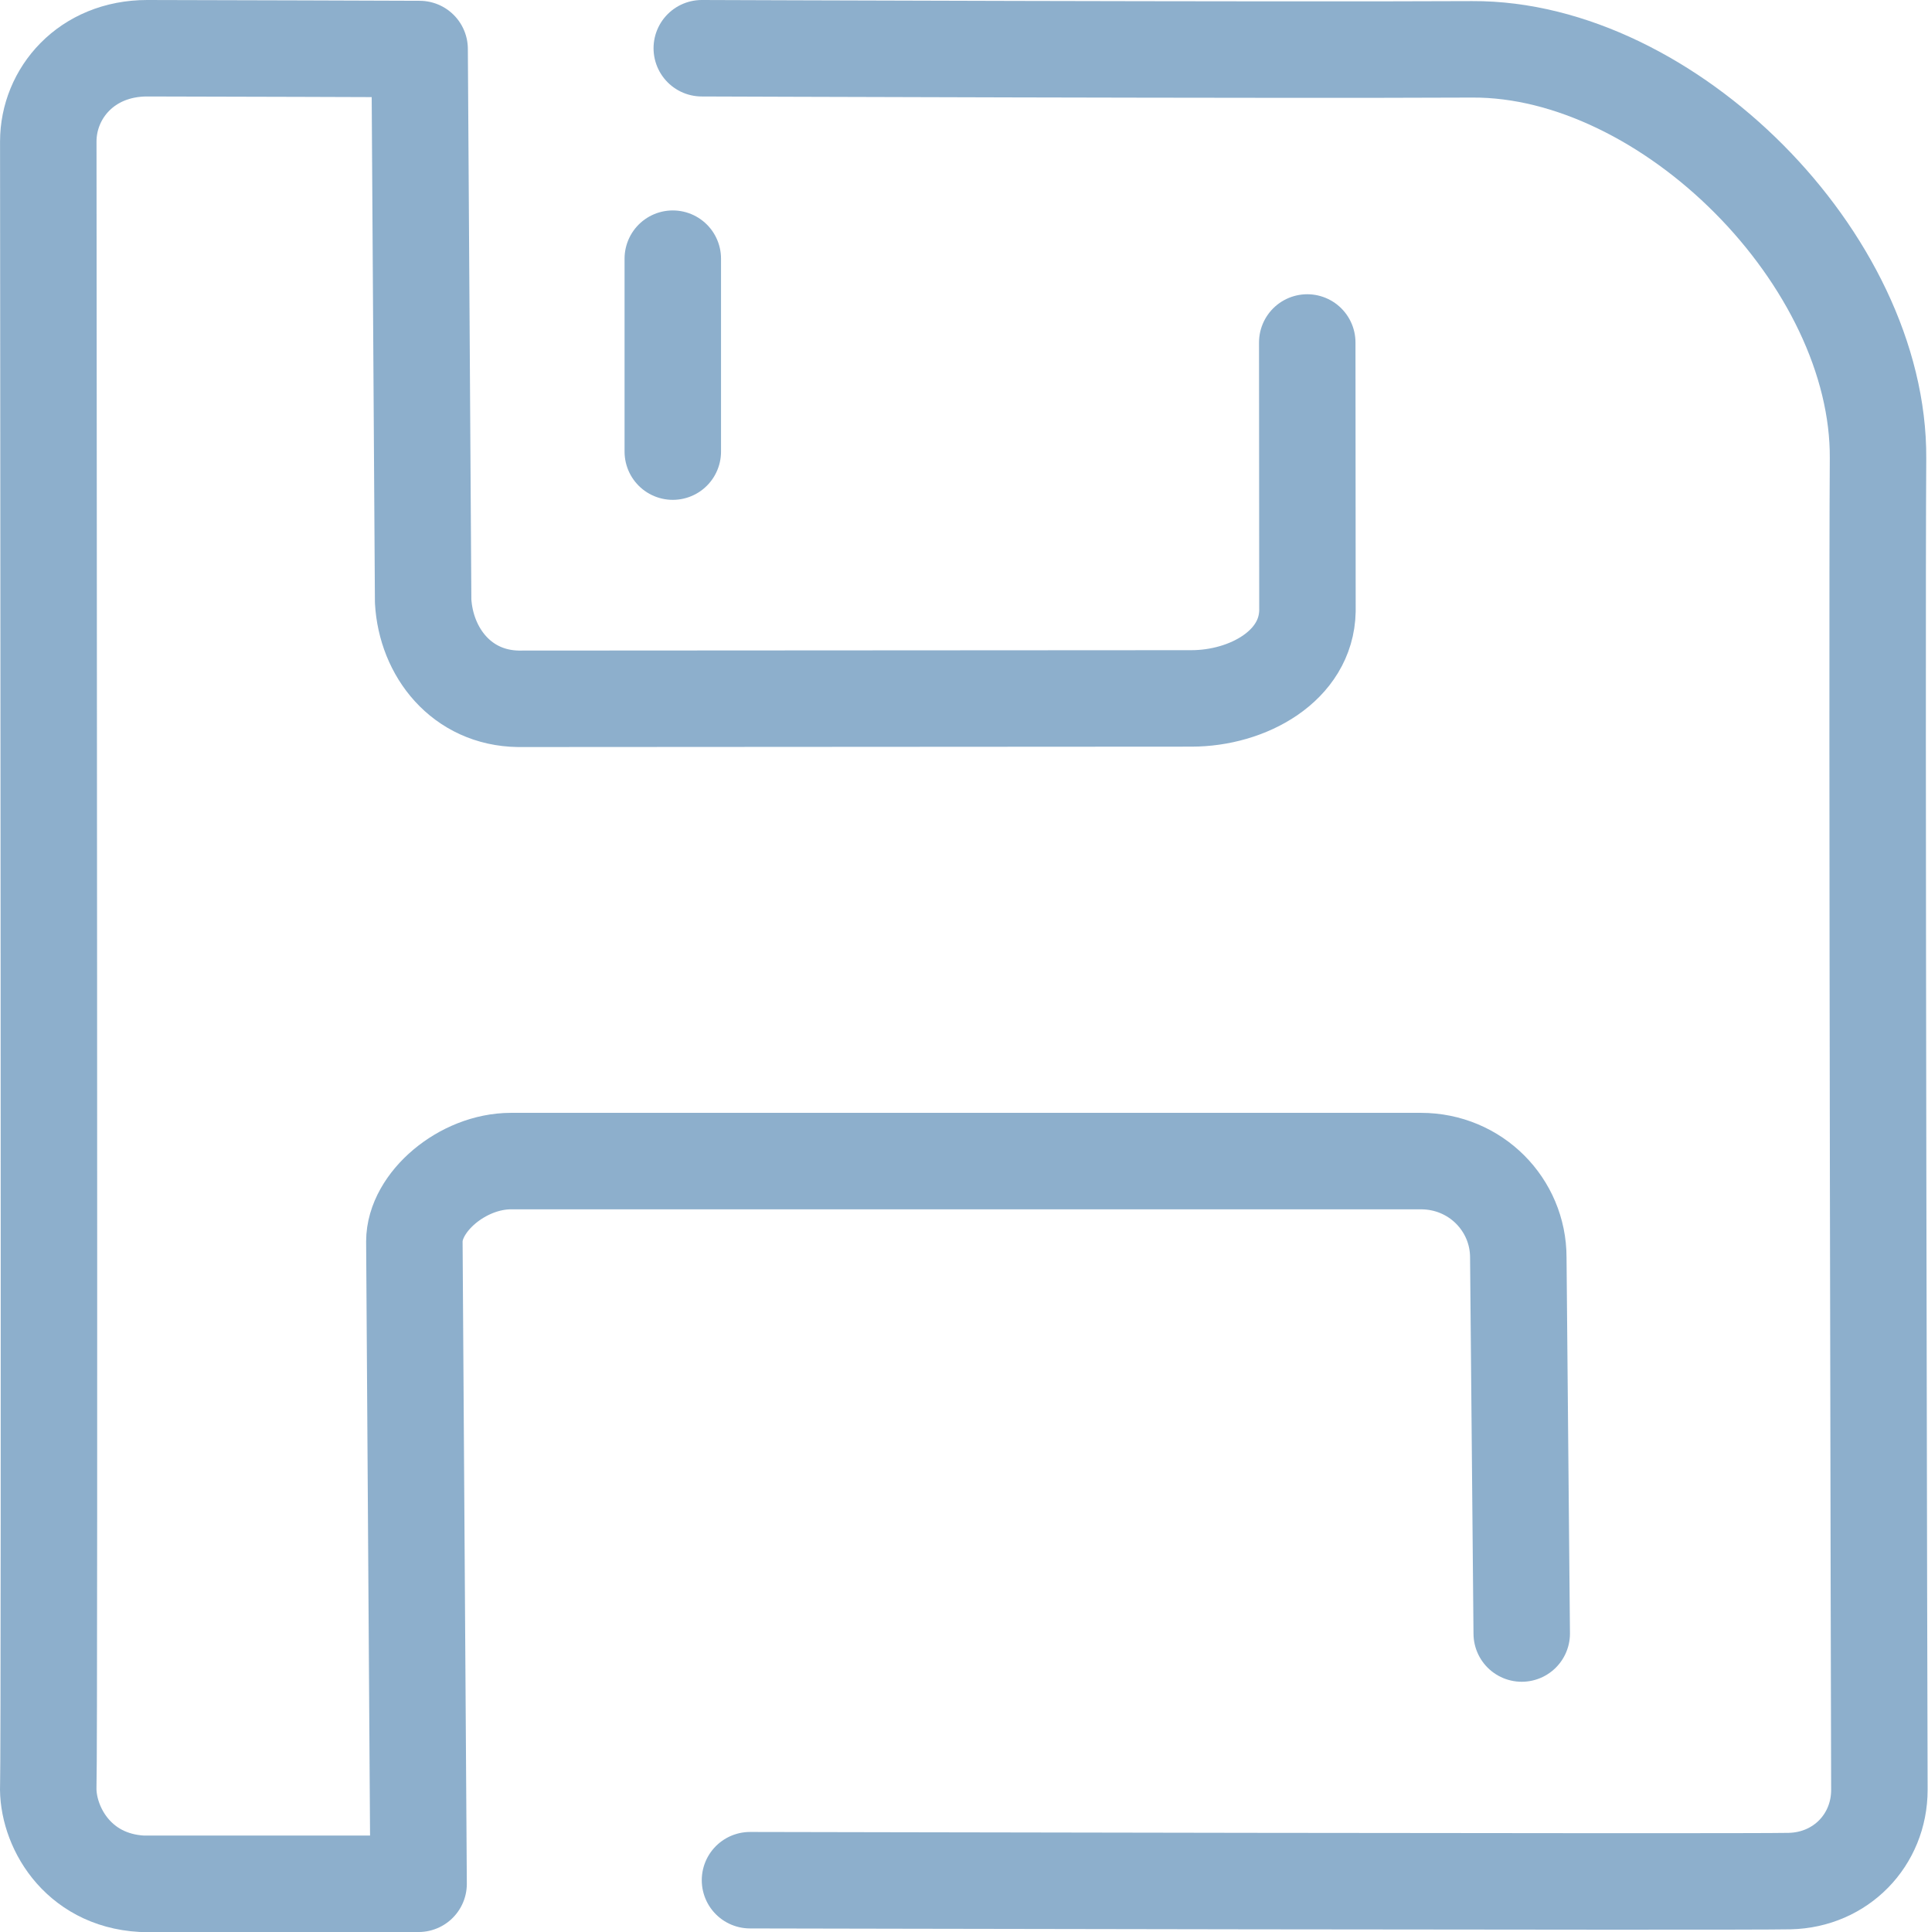
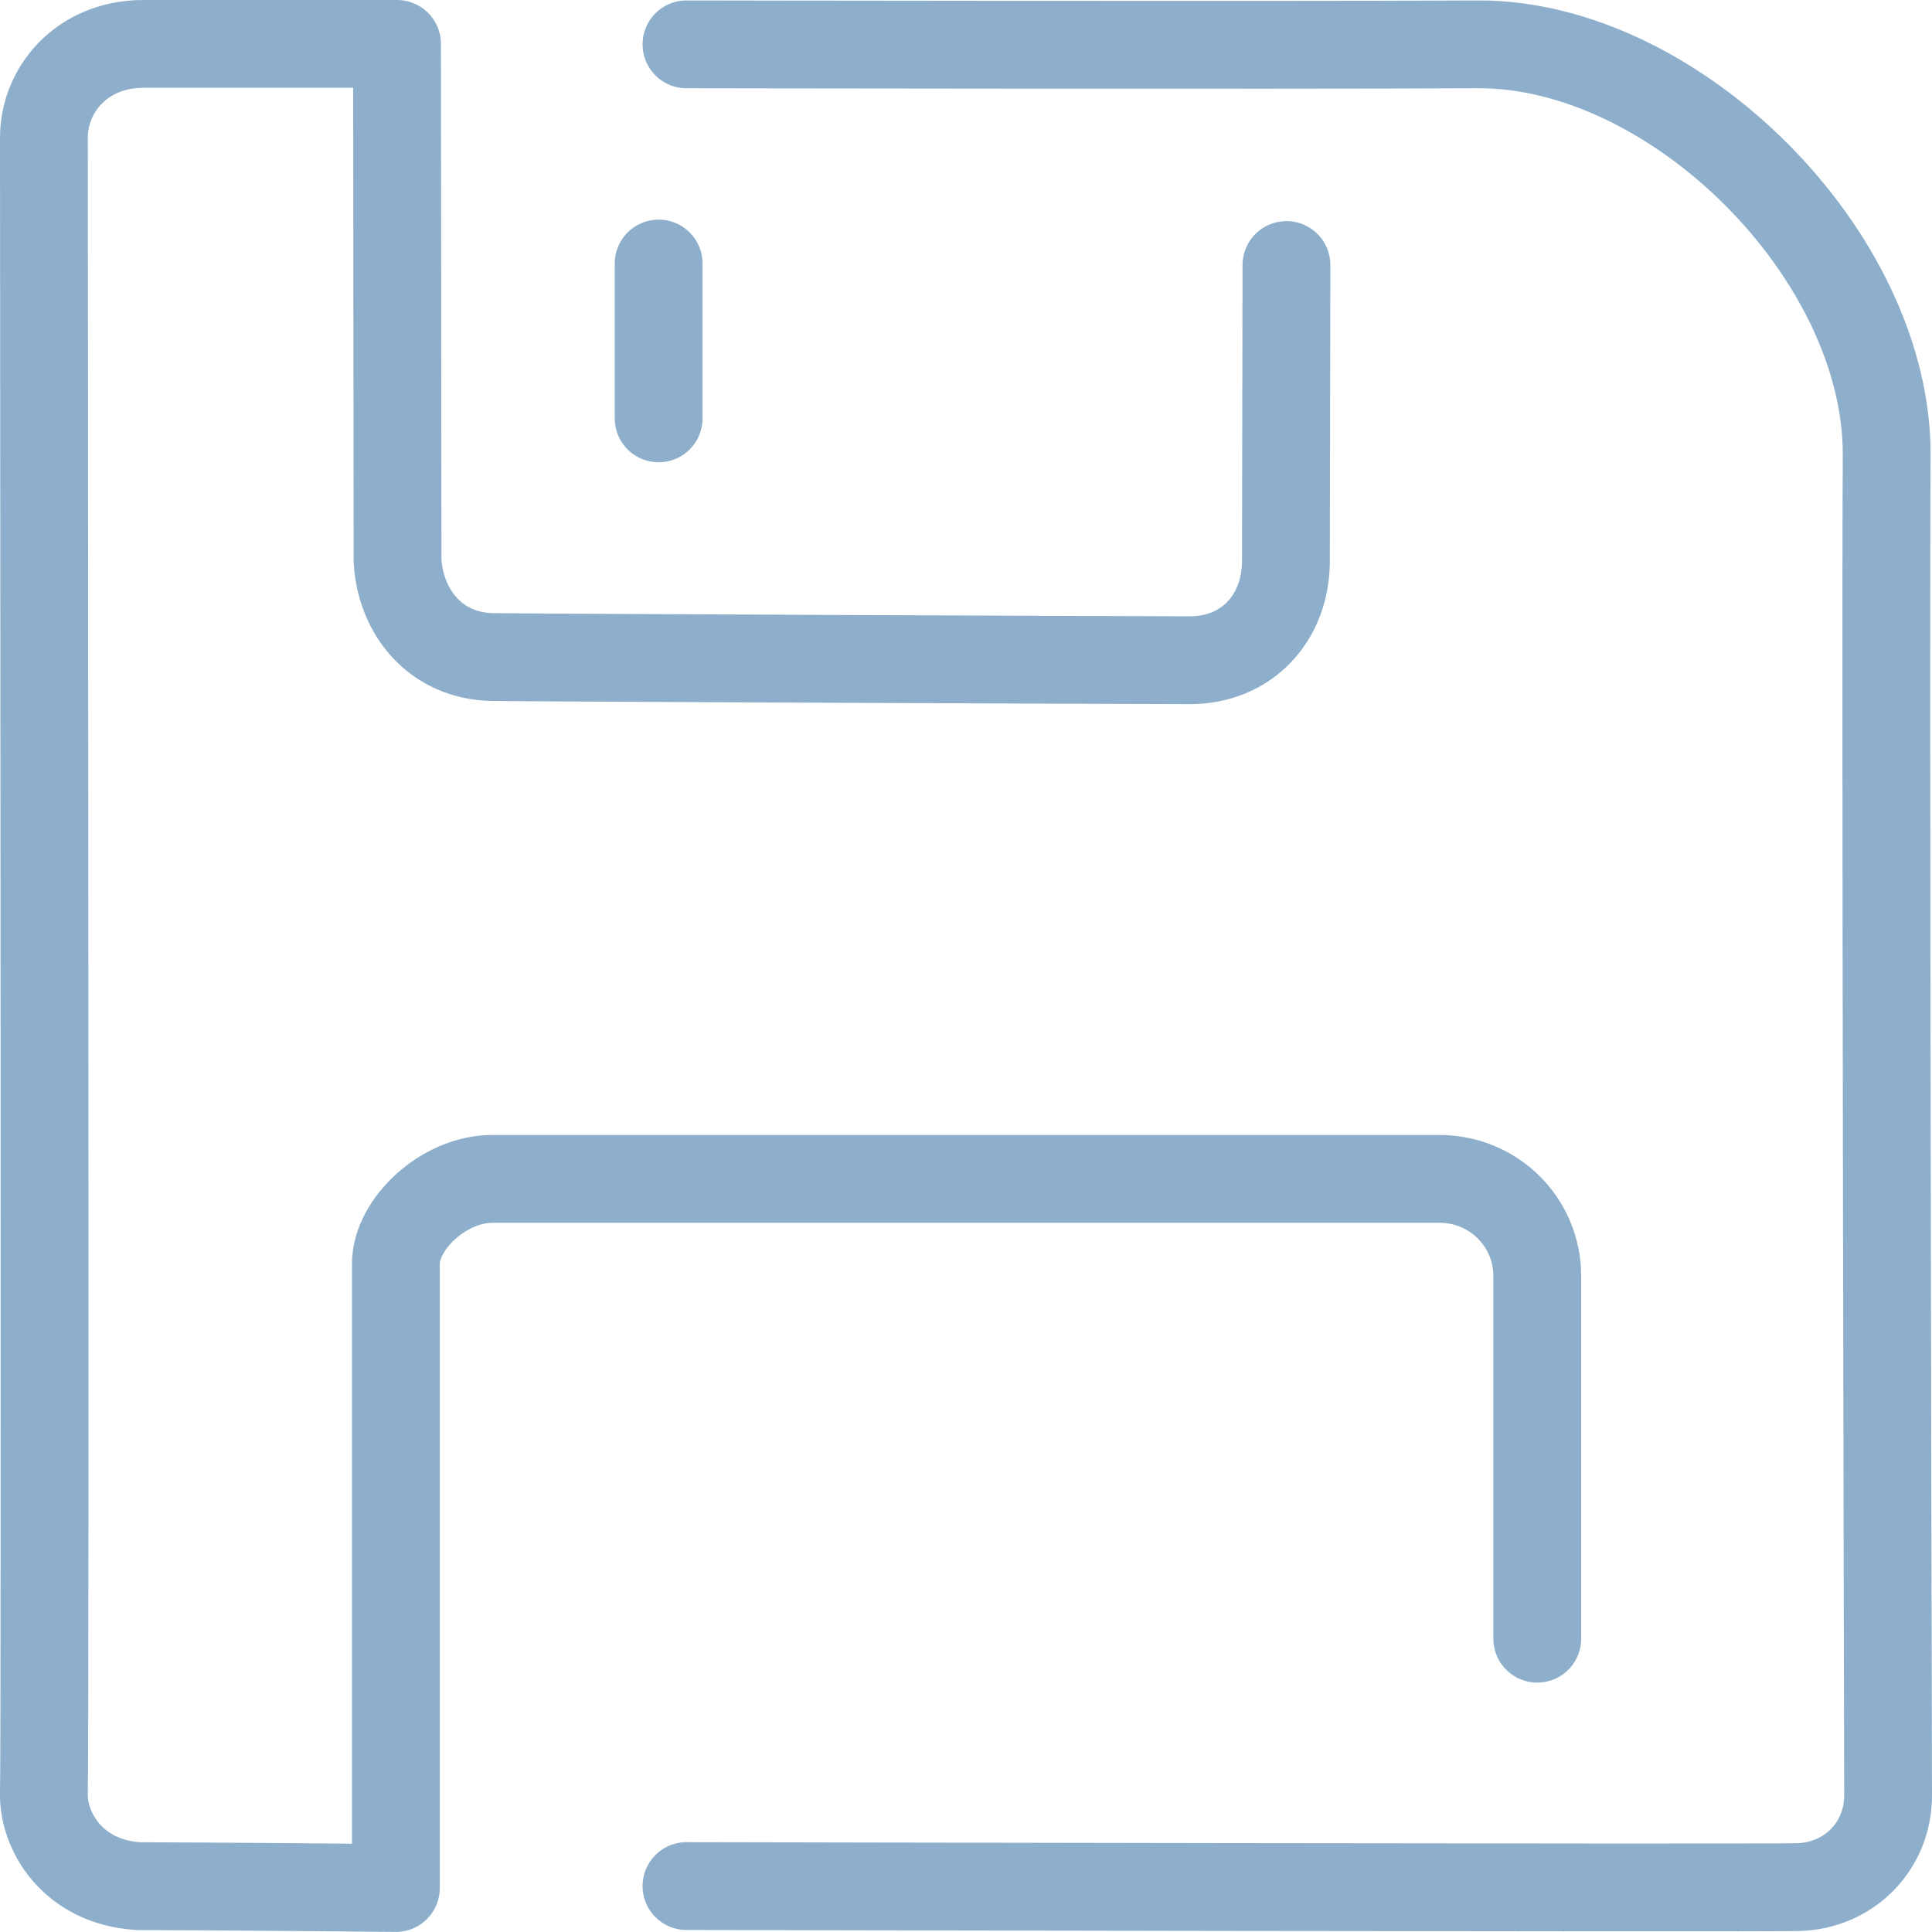
- <svg xmlns="http://www.w3.org/2000/svg" version="1.1" id="图层_1" x="0px" y="0px" width="199.827px" height="200.267px" viewBox="0 0 199.827 200.267" enable-background="new 0 0 199.827 200.267" xml:space="preserve">
-   <path fill="none" stroke="#8DAFCC" stroke-width="10" stroke-linecap="round" stroke-linejoin="round" stroke-miterlimit="10" d="  M135.516,35.501l0.021,27.825c-0.107,5.711-6.185,9.07-12.034,9.07L53.75,72.437c-5.895-0.079-9.585-4.823-9.885-10.129L43.5,5.083  C43.5,5.083,20.32,5,15.263,5C8.953,5,5.005,9.679,5.005,14.667c0,5.005,0.16,166.363,0,170.427  c-0.149,4.054,2.899,9.794,9.702,10.174h28.687l-0.439-66.58c0-4.063,4.965-8.333,10.023-8.333h94.319  c5.676,0,10.098,4.528,10.098,9.99l0.355,38.983" />
-   <path fill="none" stroke="#8DAFCC" stroke-width="10" stroke-linecap="round" stroke-linejoin="round" stroke-miterlimit="10" d="  M77.749,194.897c0,0,102.521,0.215,107.79,0.092c5.277-0.123,9.288-4.24,9.288-9.466c-0.019-5.232-0.282-117.37-0.141-137.989  c0.141-20.628-21.784-42.517-42.051-42.42C132.369,5.22,72.75,5,72.75,5" />
-   <line fill="none" stroke="#8DAFCC" stroke-width="10" stroke-linecap="round" stroke-miterlimit="10" x1="69.745" y1="26.813" x2="69.745" y2="46.813" />
+ <svg xmlns="http://www.w3.org/2000/svg" version="1.1" id="图层_1" x="0px" y="0px" width="22px" height="22px" viewBox="0 0 22 22" enable-background="new 0 0 22 22" xml:space="preserve">
+   <path fill="none" stroke="#8DAFCC" stroke-linecap="round" stroke-linejoin="round" stroke-miterlimit="10" d="M14.649,3.018  l-0.006,3.394c-0.012,0.632-0.448,1.106-1.094,1.106c-0.645,0-7.284-0.028-7.936-0.036C4.961,7.473,4.56,6.971,4.527,6.384  c0-0.499-0.006-5.884-0.006-5.884s-2.329,0-2.888,0C0.936,0.5,0.5,1.018,0.5,1.568c0,0.553,0.017,18.387,0,18.835  c-0.018,0.447,0.331,1.033,1.082,1.075c0.661,0,2.926,0.021,2.926,0.021s0-6.66,0-7.108c0-0.449,0.541-0.967,1.1-0.967  c0.481,0,10.239,0,10.781,0c0.627,0,1.116,0.501,1.116,1.104c0,0.603,0,4.132,0,4.132" />
+   <path fill="none" stroke="#8DAFCC" stroke-linecap="round" stroke-linejoin="round" stroke-miterlimit="10" d="M7.817,21.477  c0,0,12.073,0.025,12.655,0.012c0.585-0.014,1.029-0.469,1.028-1.045c-0.001-0.578-0.031-12.972-0.016-15.251  c0.016-2.28-2.41-4.698-4.654-4.688c-2.243,0.012-9.013,0-9.013,0" />
+   <line fill="none" stroke="#8DAFCC" stroke-linecap="round" stroke-miterlimit="10" x1="7.5" y1="3.001" x2="7.5" y2="4.764" />
</svg>
